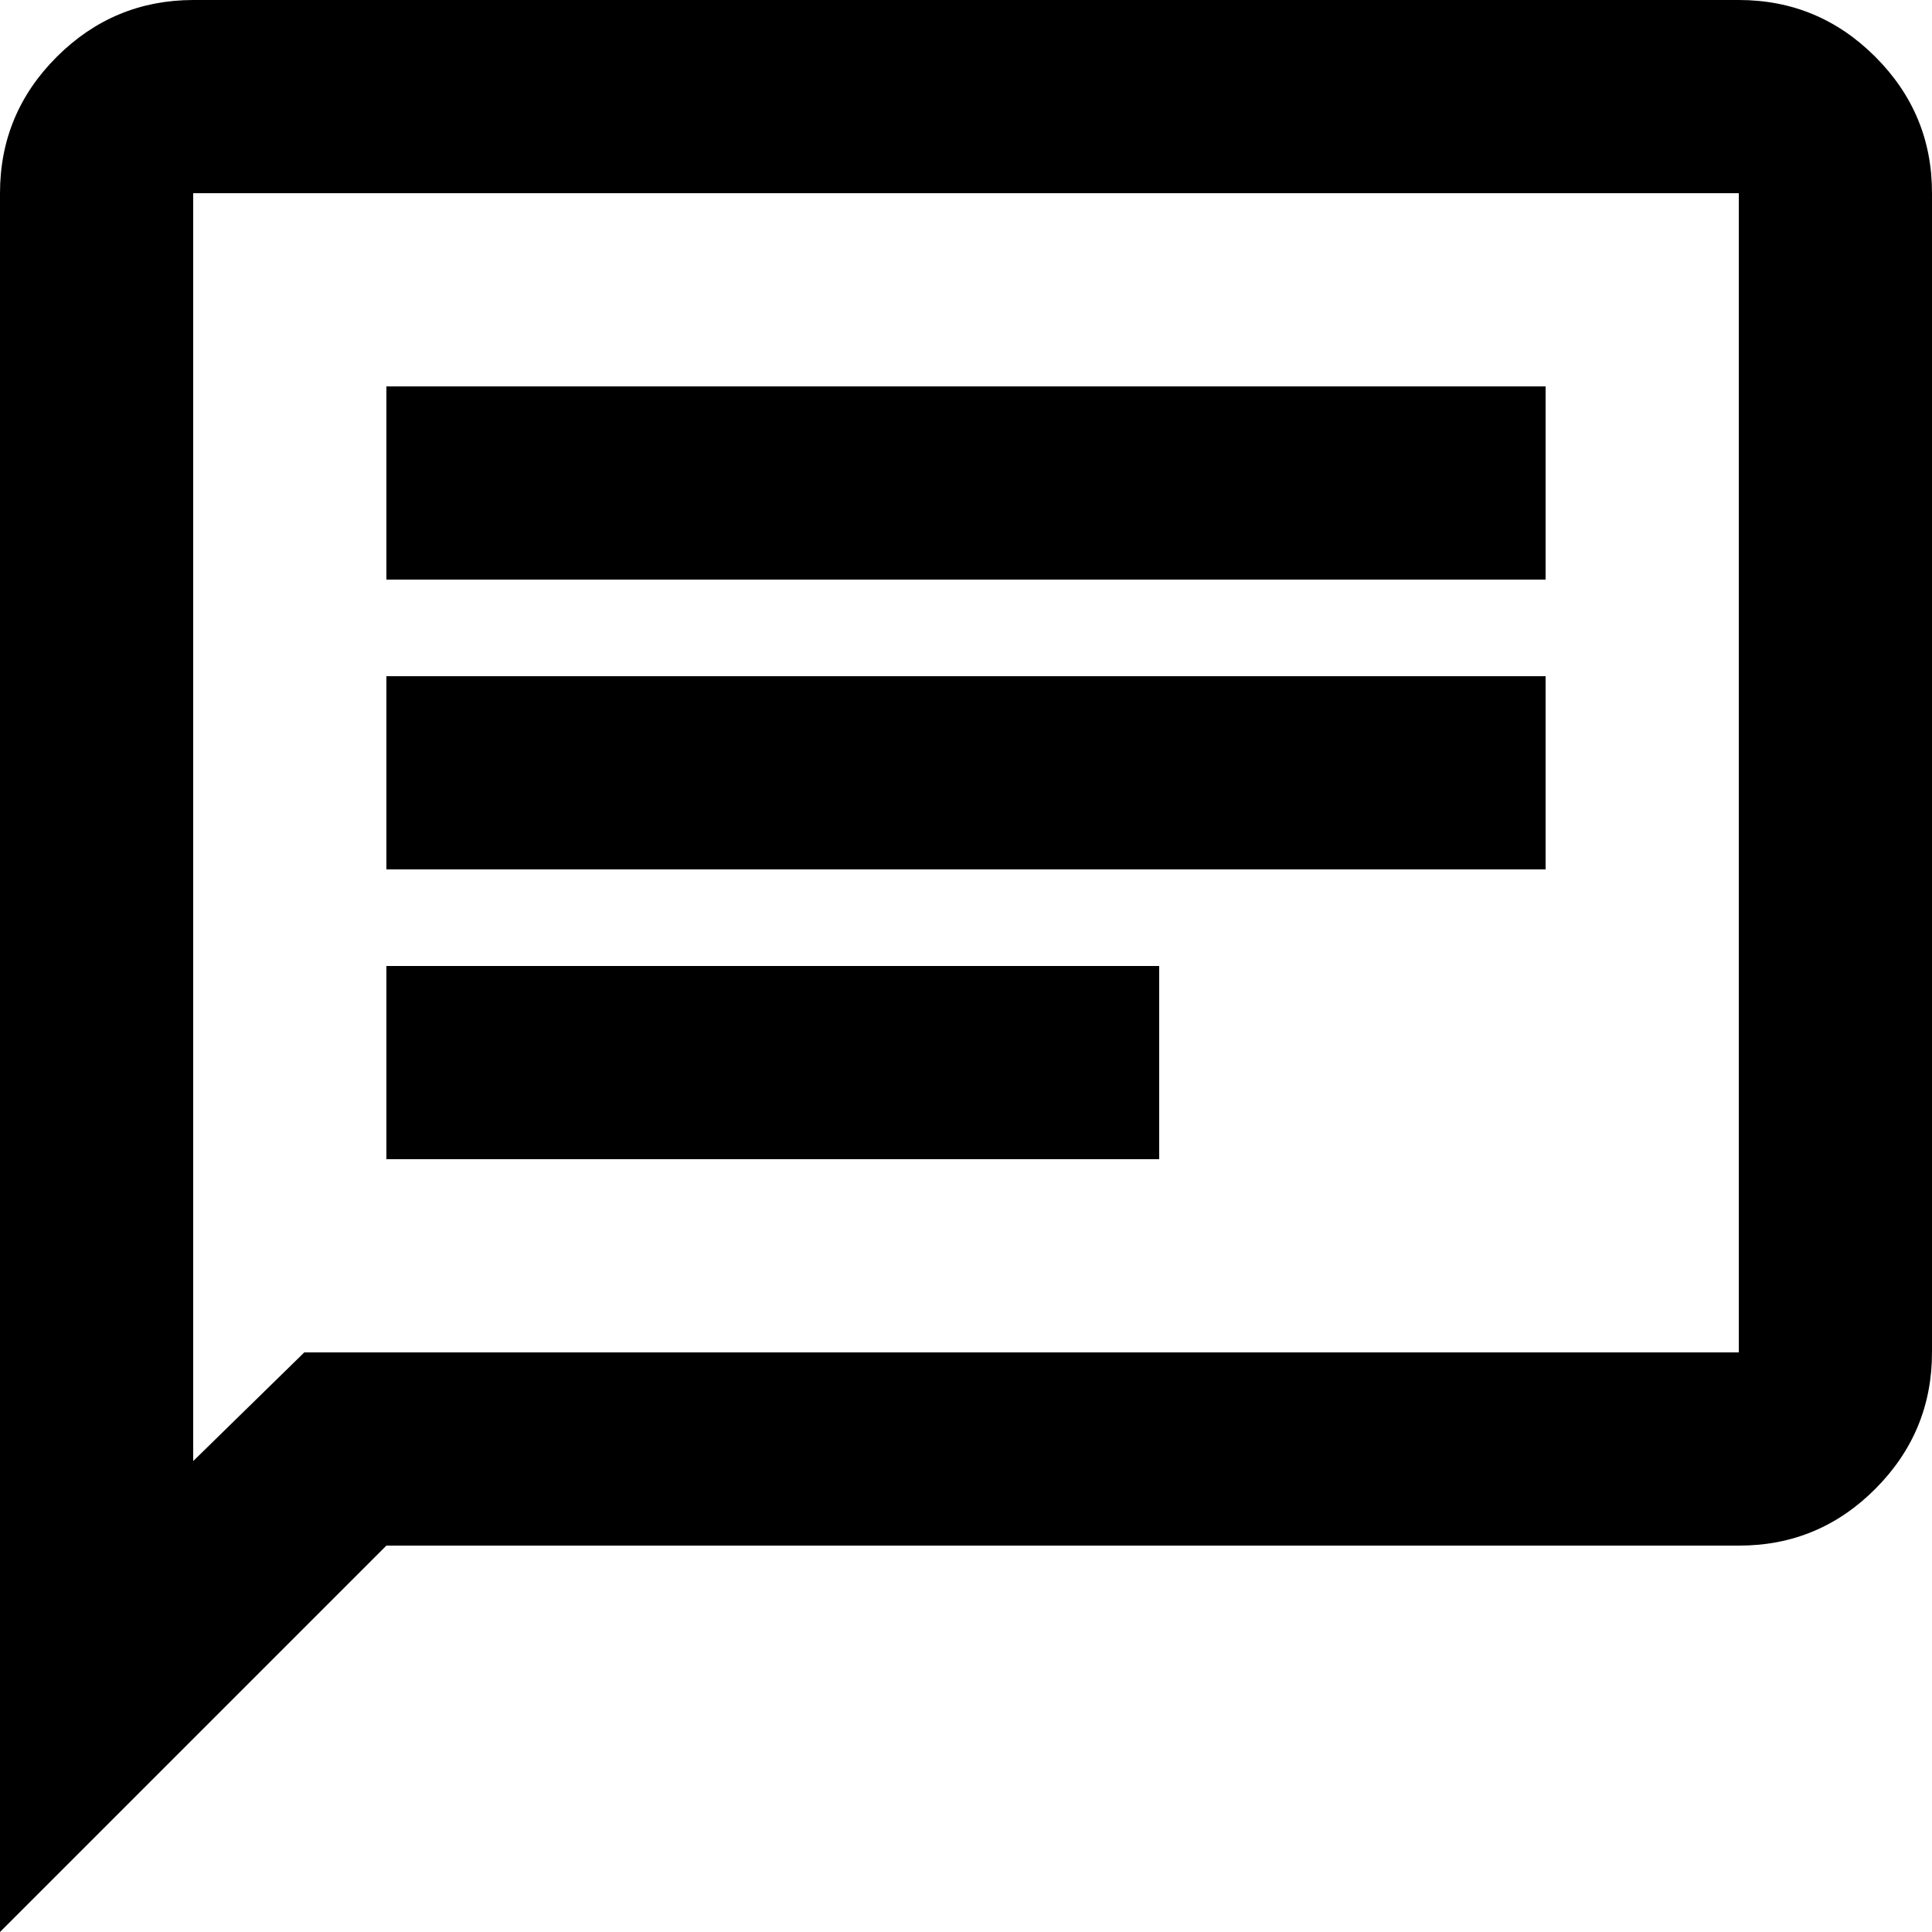
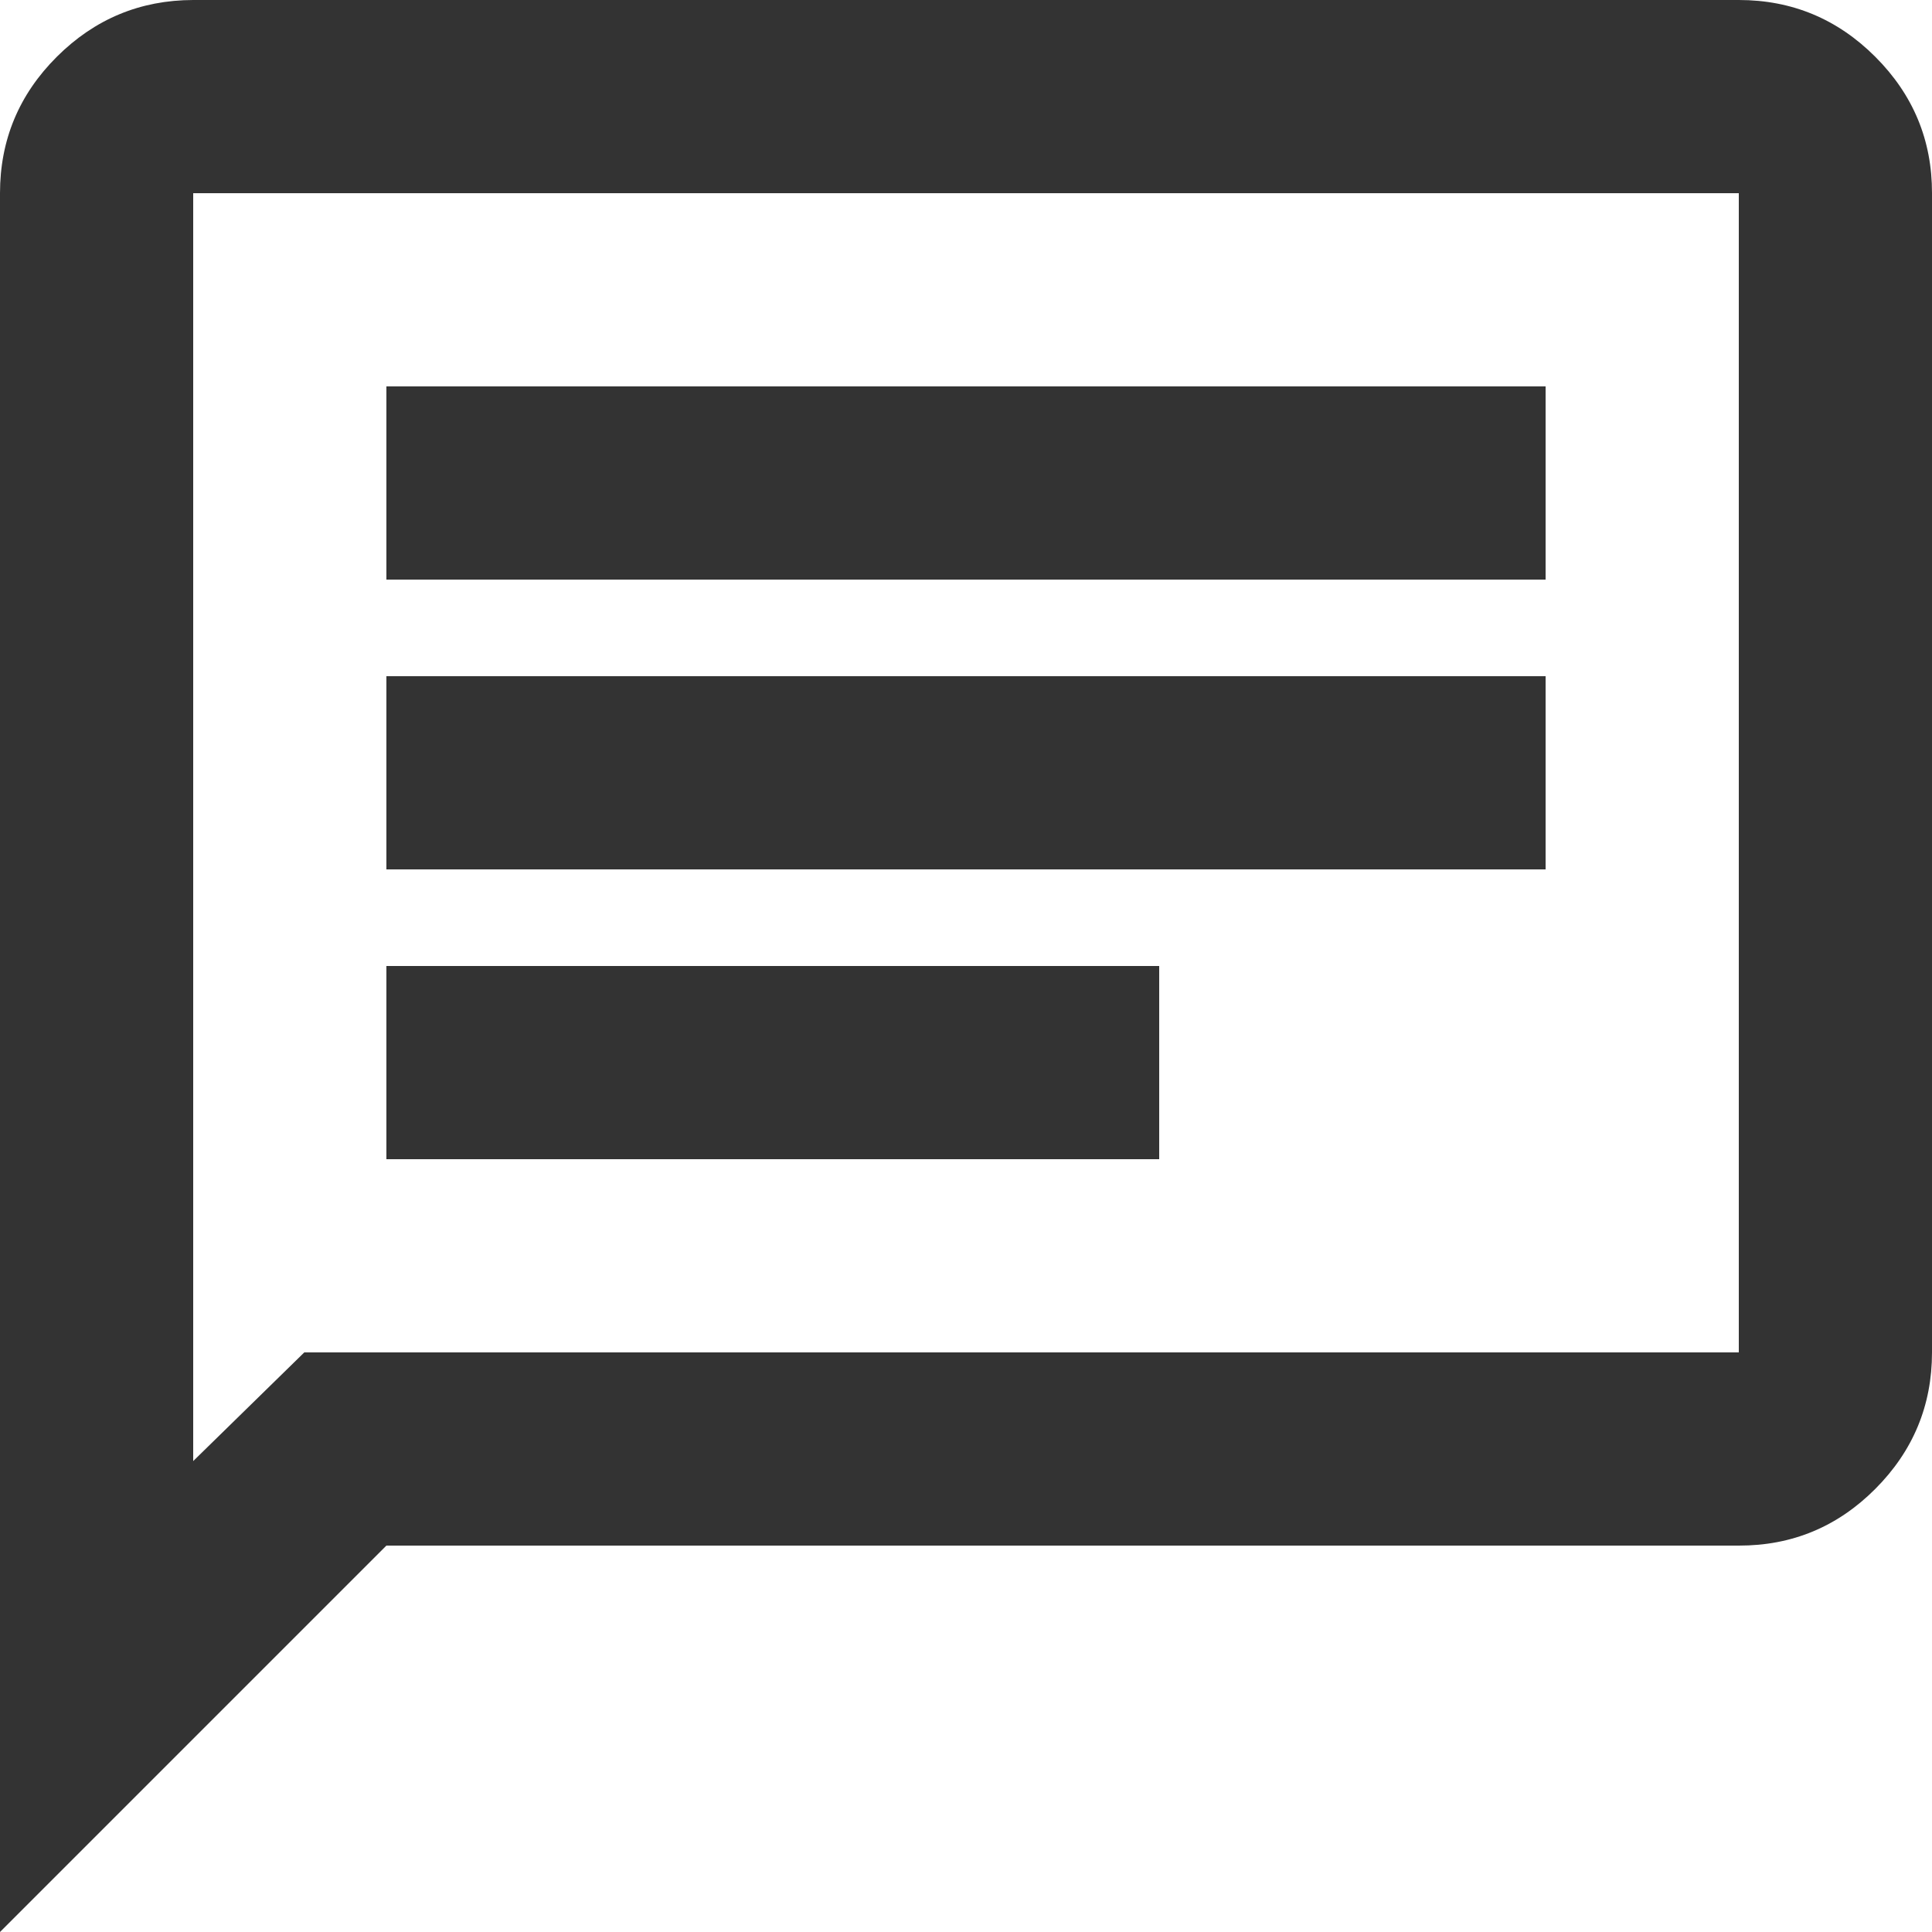
<svg xmlns="http://www.w3.org/2000/svg" width="20" height="20" viewBox="0 0 20 20" fill="none">
-   <path d="M4 12H12V10H4V12ZM4 9H16V7H4V9ZM4 6H16V4H4V6ZM0 20V2C0 1.45 0.196 0.979 0.588 0.588C0.98 0.197 1.451 0.001 2 0H18C18.55 0 19.021 0.196 19.413 0.588C19.805 0.98 20.001 1.451 20 2V14C20 14.55 19.804 15.021 19.413 15.413C19.022 15.805 18.551 16.001 18 16H4L0 20ZM3.15 14H18V2H2V15.125L3.15 14Z" fill="#000000" />
+   <path d="M4 12H12V10H4V12ZM4 9H16V7H4V9ZM4 6H16V4H4V6ZM0 20V2C0 1.45 0.196 0.979 0.588 0.588C0.98 0.197 1.451 0.001 2 0H18C18.55 0 19.021 0.196 19.413 0.588C19.805 0.98 20.001 1.451 20 2V14C20 14.55 19.804 15.021 19.413 15.413C19.022 15.805 18.551 16.001 18 16H4L0 20ZM3.15 14H18V2H2V15.125L3.15 14Z" fill="#333333" />
</svg>
